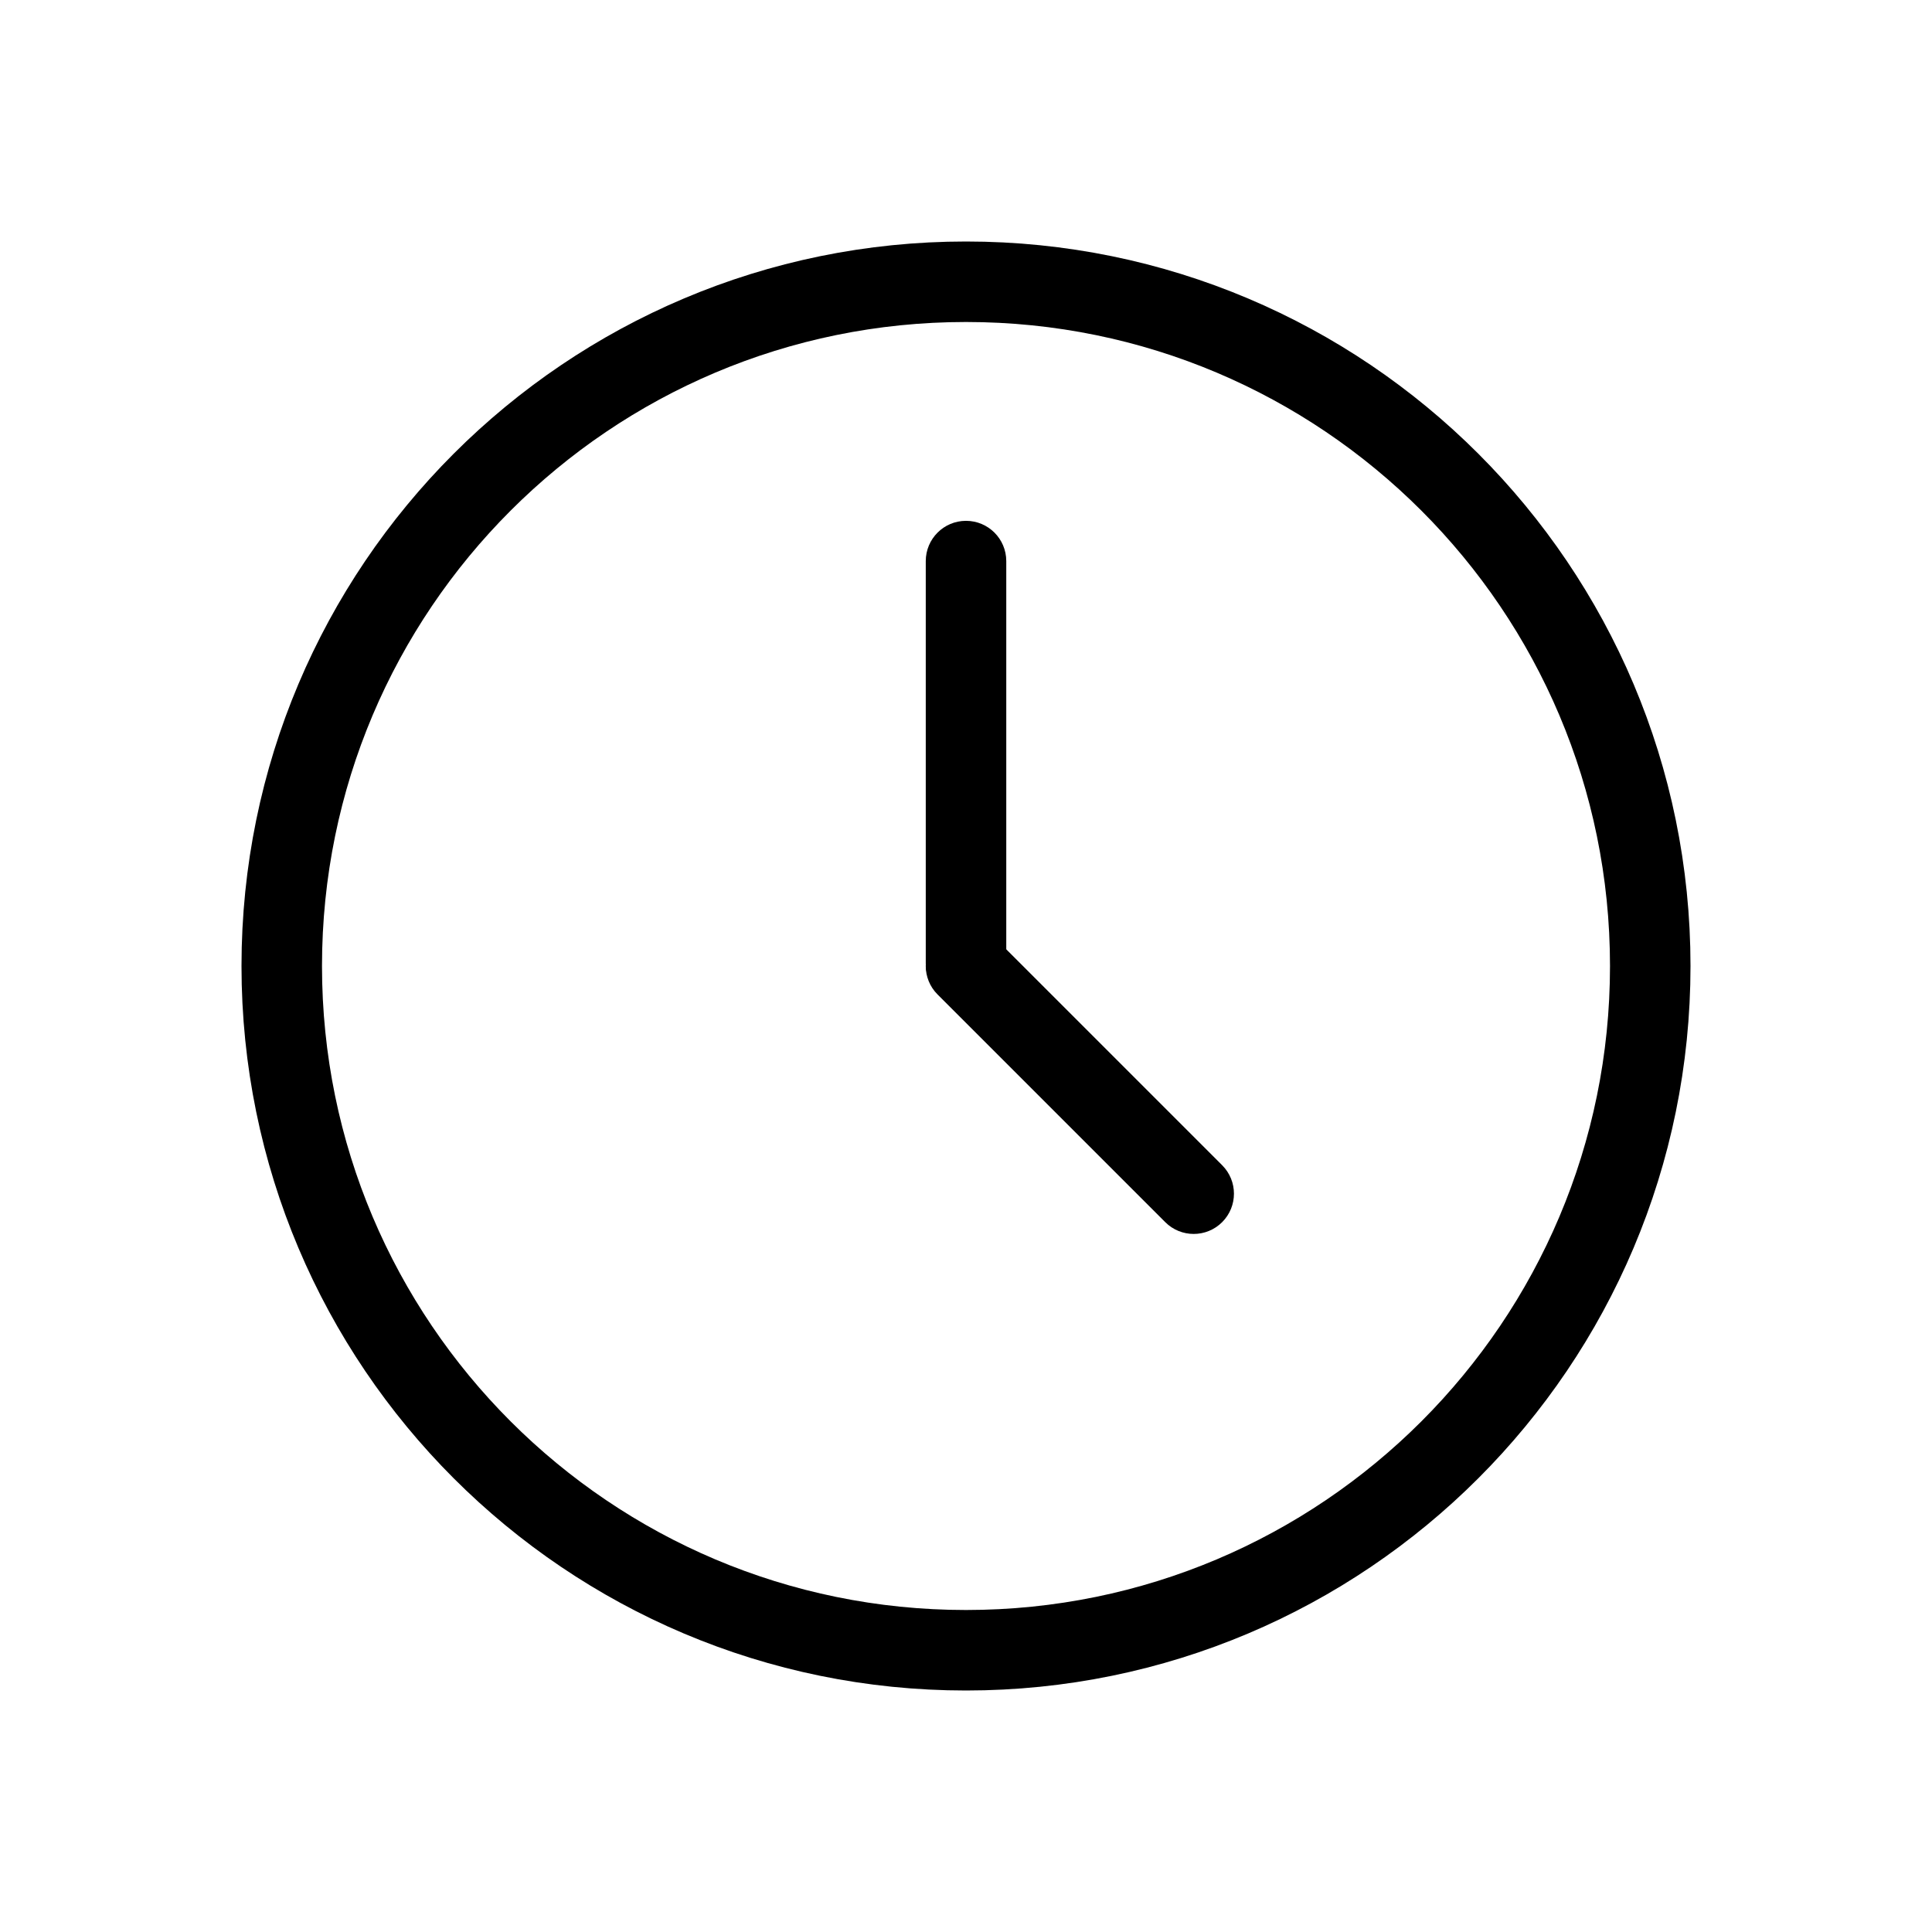
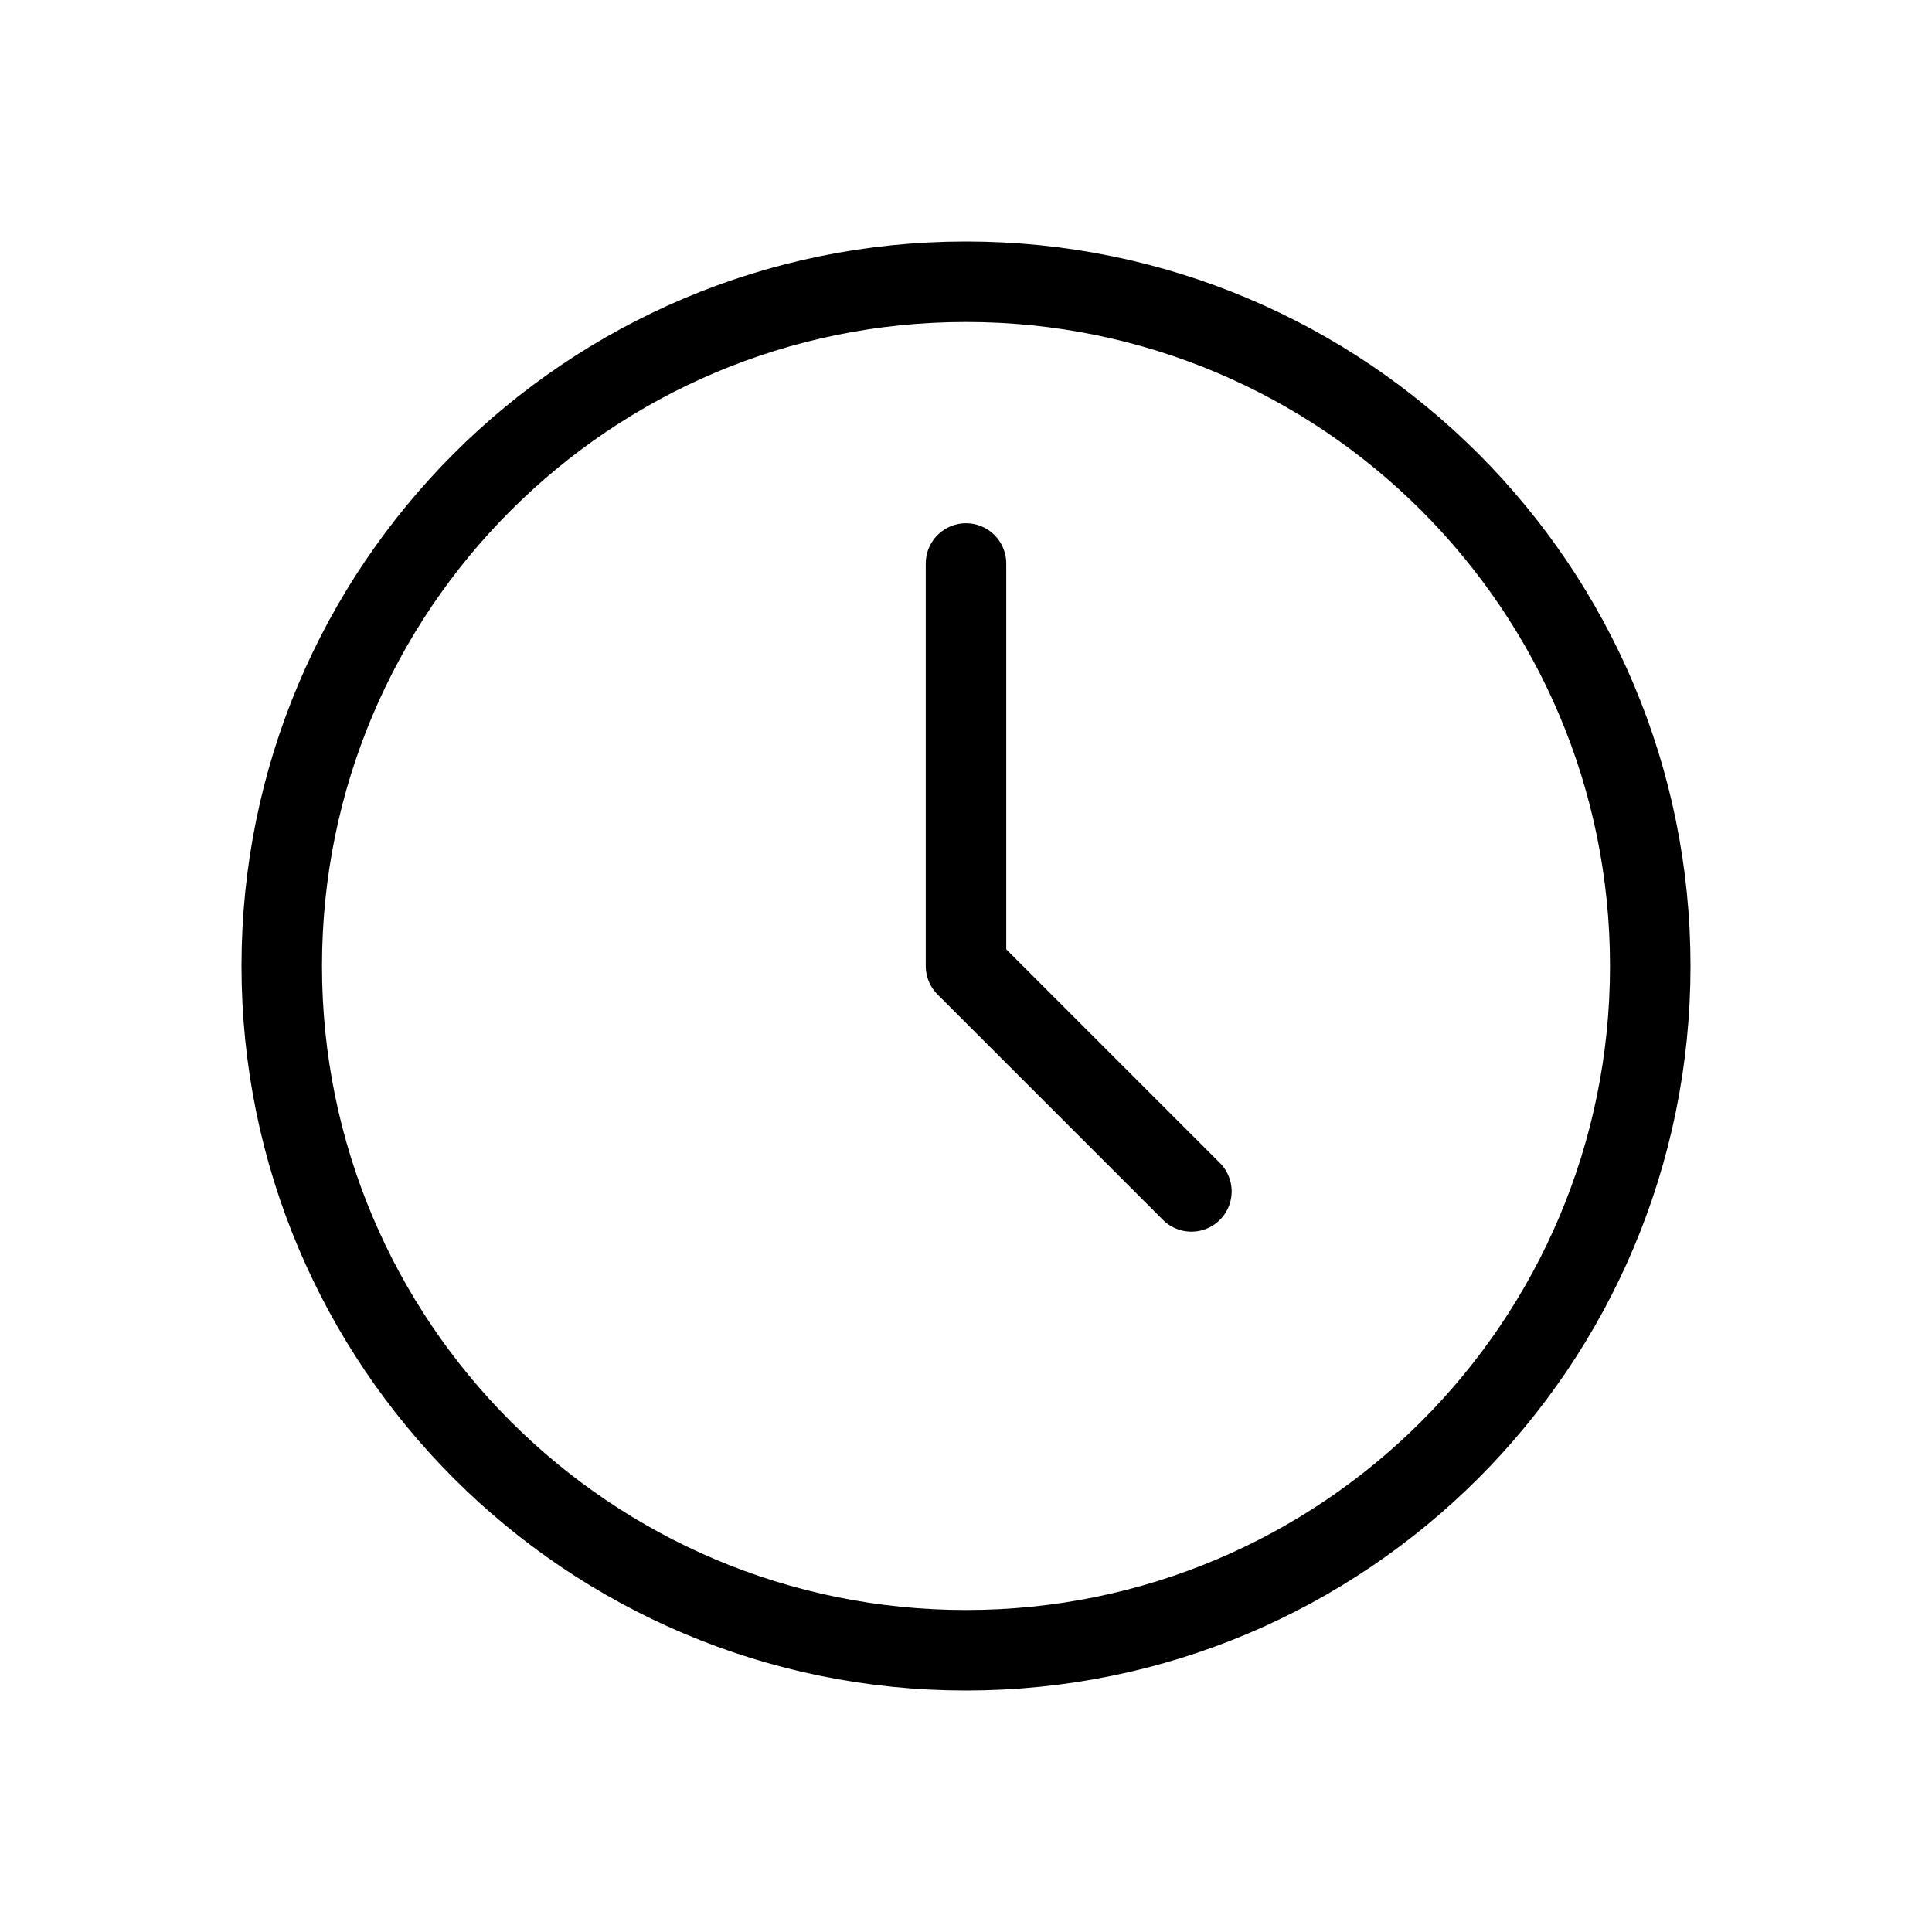
<svg xmlns="http://www.w3.org/2000/svg" width="24" height="24" viewBox="0 0 24 24" fill="none">
  <circle cx="12" cy="12" r="8.5" stroke="black" />
-   <rect x="12.5" y="12.47" width="1" height="6" rx="0.5" transform="rotate(-180 12.5001 12.47)" fill="black" />
-   <rect x="11.293" y="12" width="1" height="5" rx="0.5" transform="rotate(-45 11.293 12)" fill="black" />
+   <path d="M12 7V12L14.8 14.8" stroke="black" stroke-linecap="round" stroke-linejoin="round" />
</svg>
